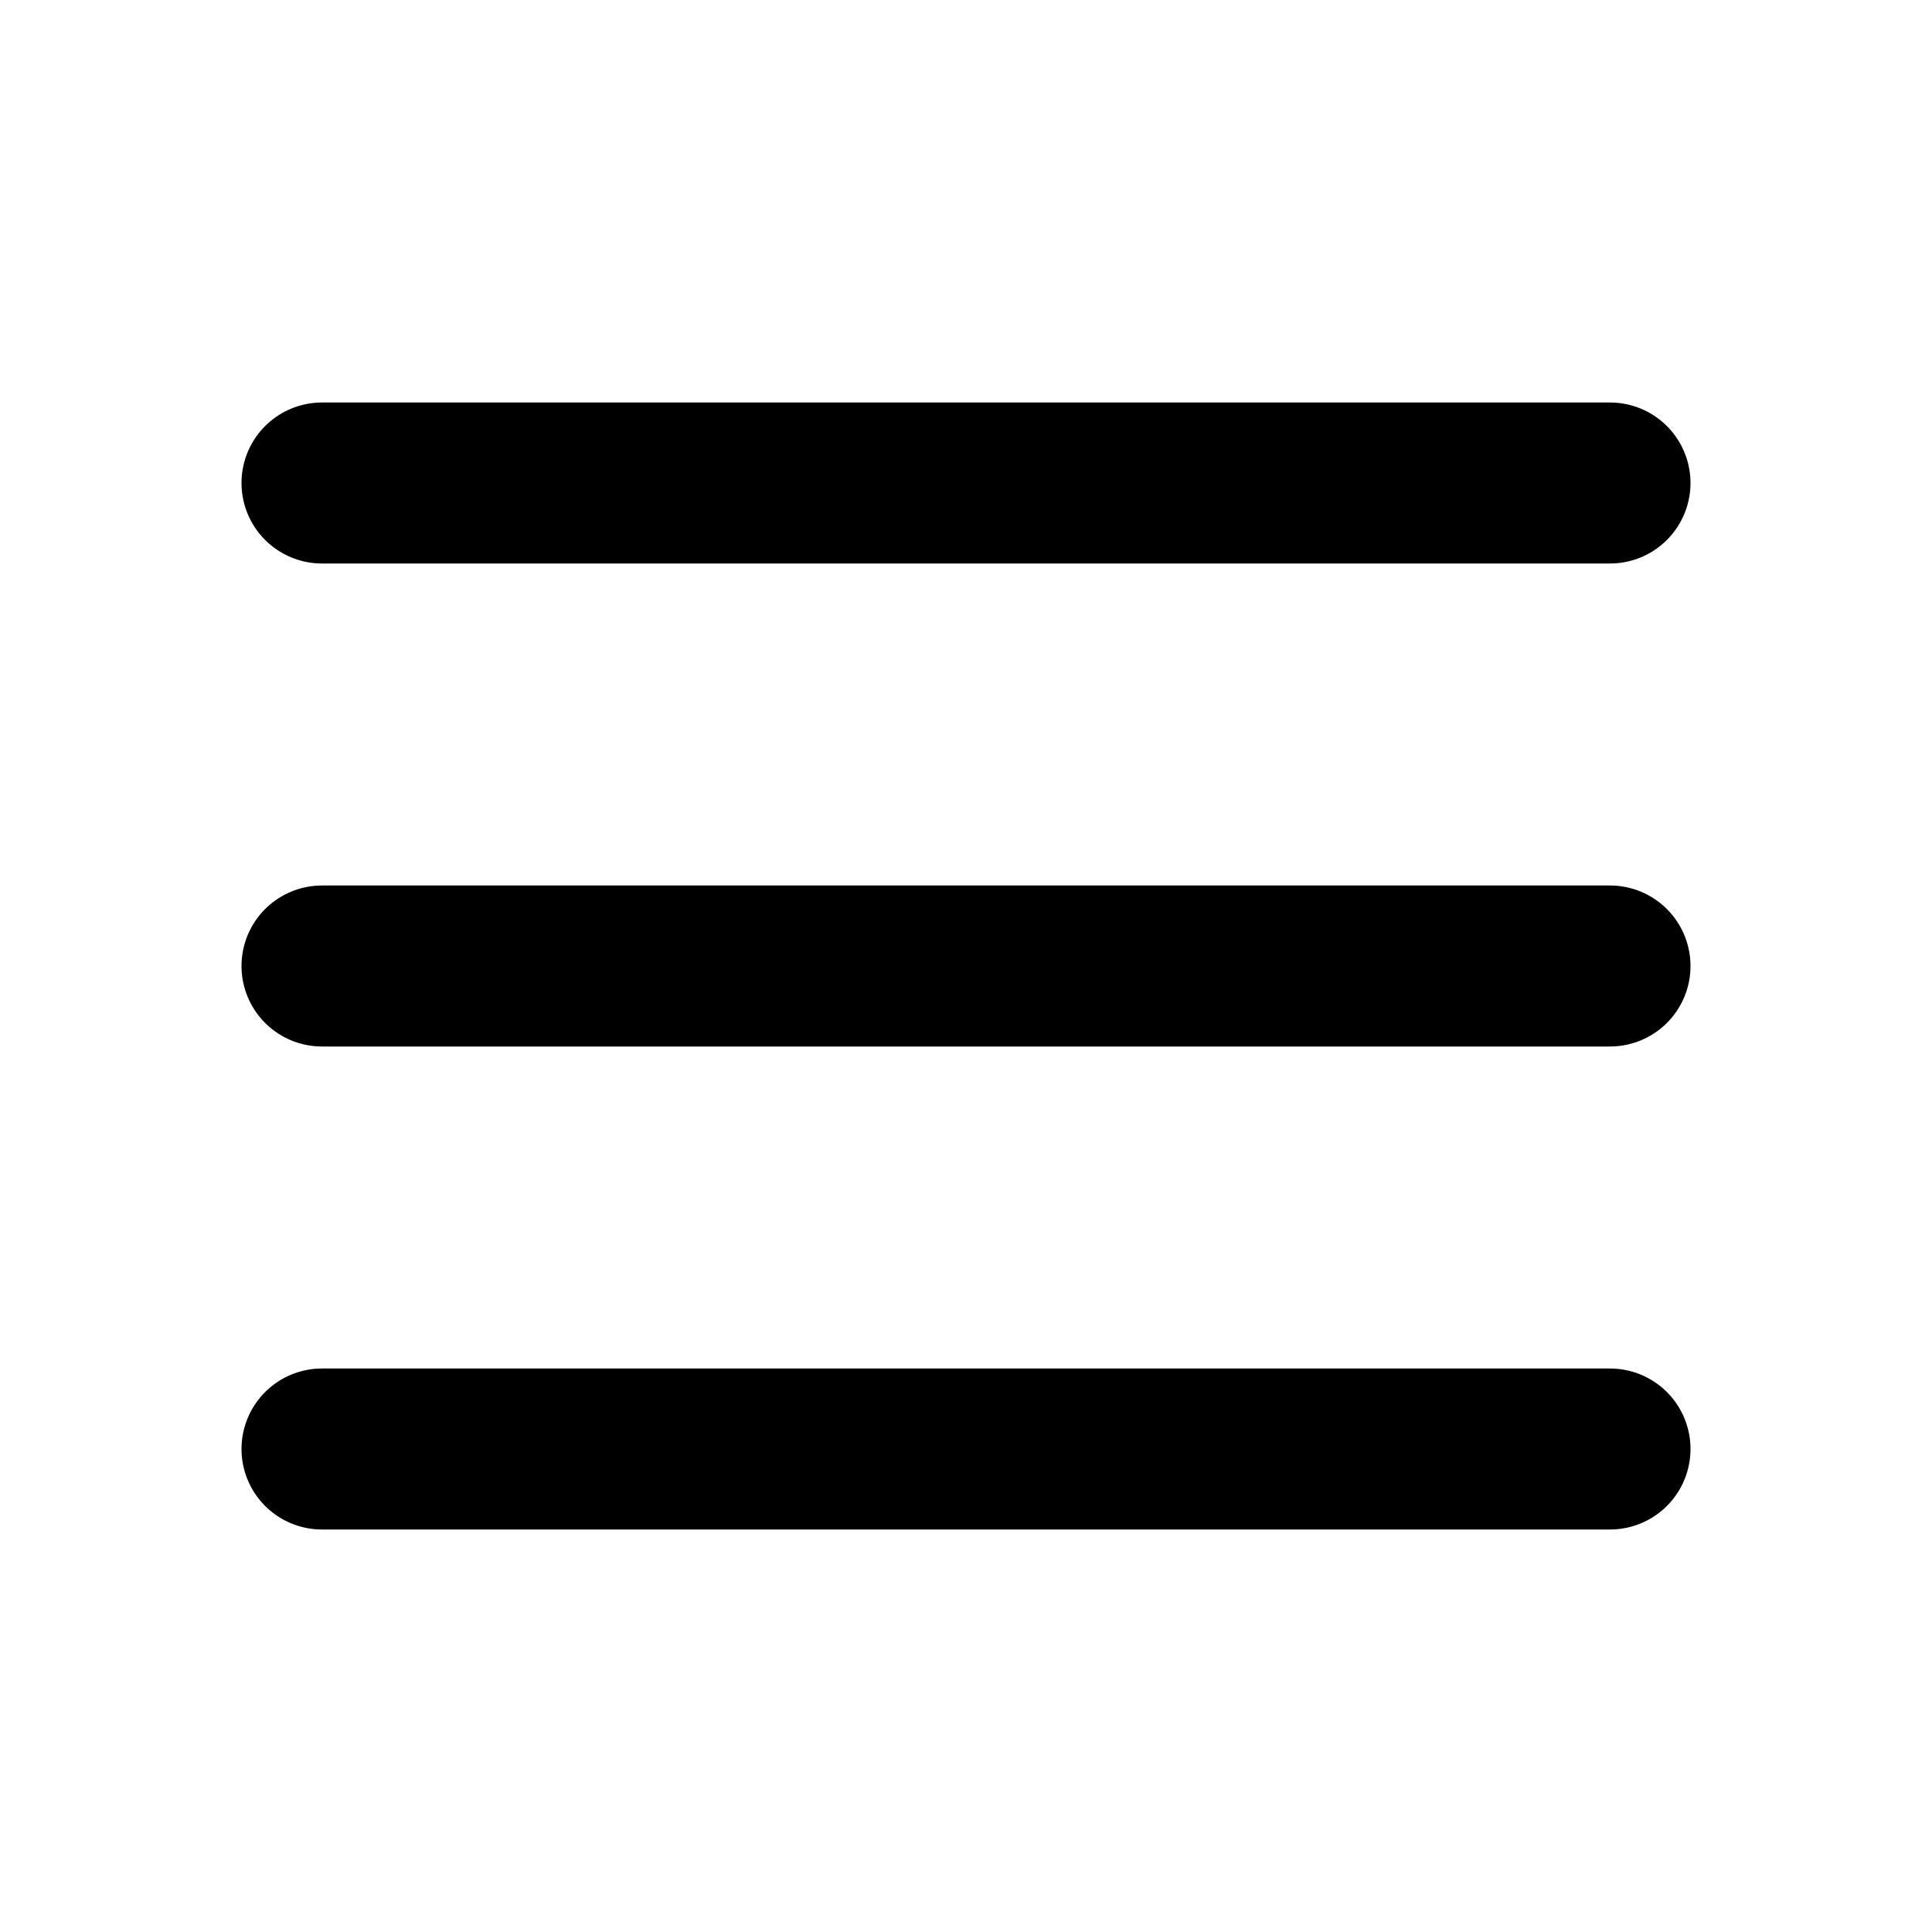
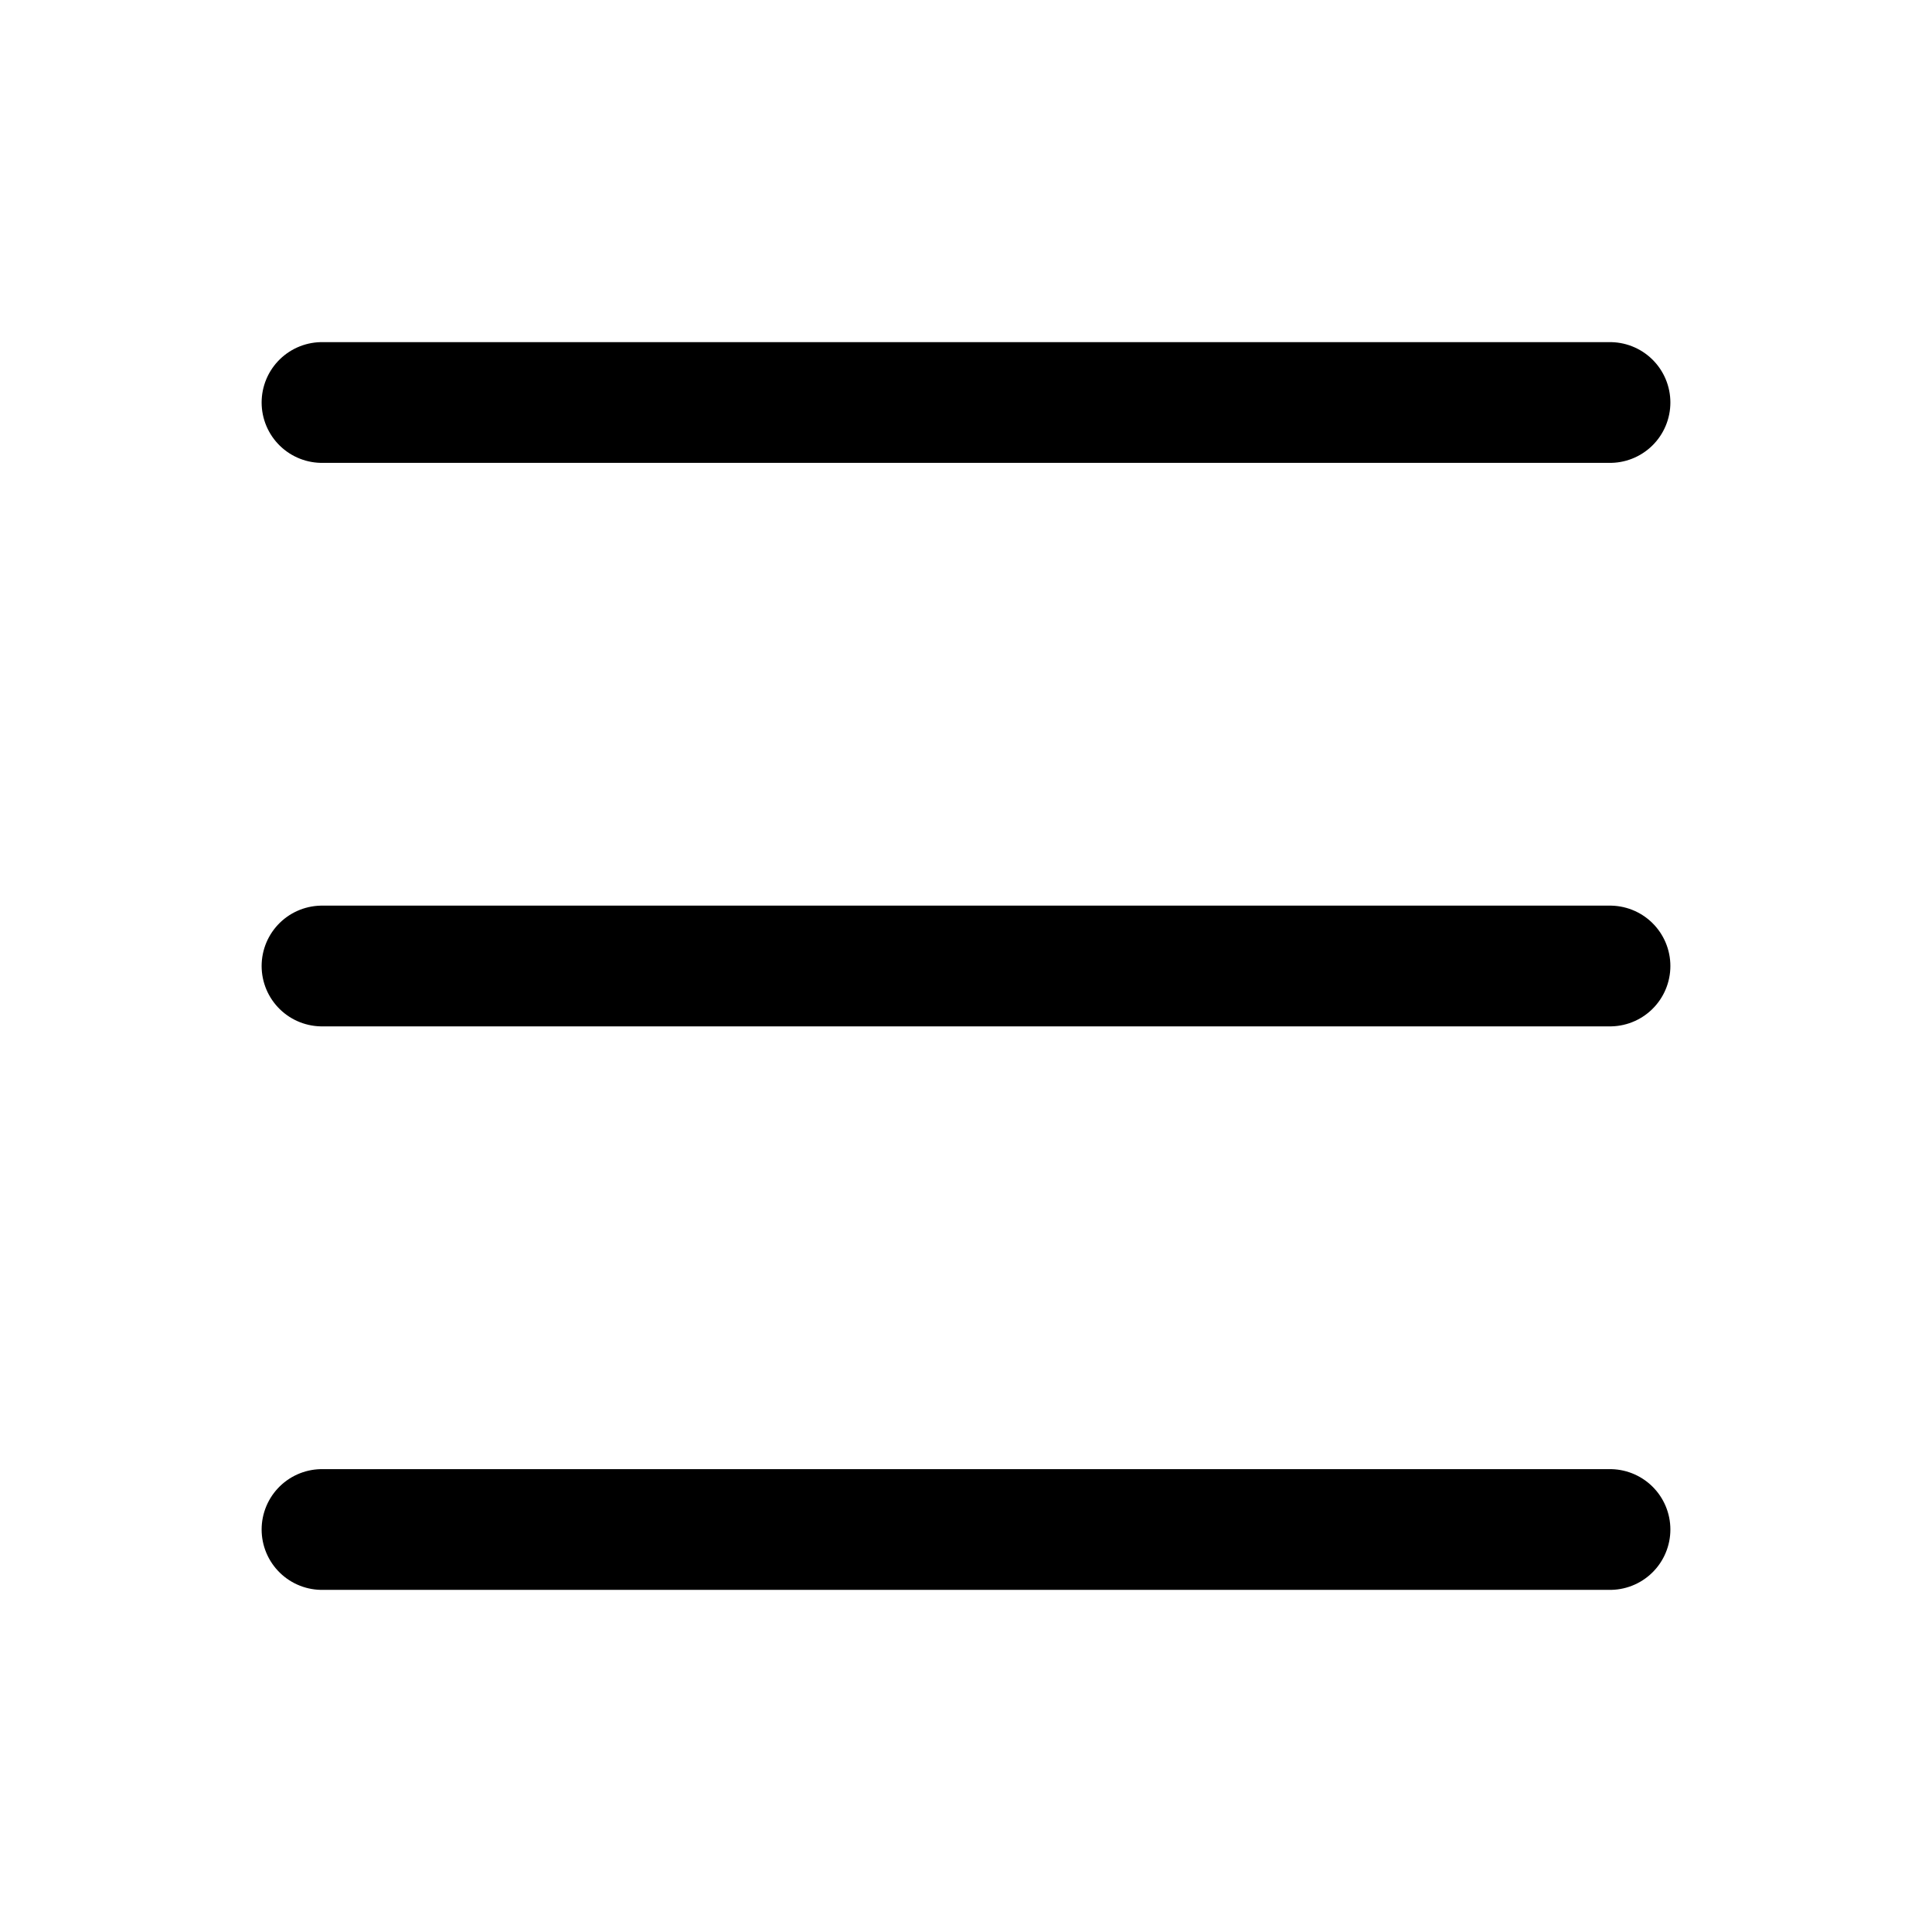
- <svg xmlns="http://www.w3.org/2000/svg" width="24" height="24" viewBox="0 0 24 24" fill="none" stroke="currentColor" stroke-width="2" stroke-linecap="round" stroke-linejoin="round" class="lucide lucide-menu">
-   <line x1="4" x2="20" y1="12" y2="12" />
-   <line x1="4" x2="20" y1="6" y2="6" />
-   <line x1="4" x2="20" y1="18" y2="18" />
+ <svg xmlns="http://www.w3.org/2000/svg" width="24" height="24" viewBox="0 0 24 24" fill="none" class="huge-animated-icon" data-huge-icon="draw" data-huge-source="Menu01Icon" aria-hidden="true" focusable="false">
+   <path d="M4 5L20 5" stroke="currentColor" stroke-linecap="round" stroke-linejoin="round" stroke-width="1.5" class="huge-icon-part" pathLength="1" style="--icon-motion:huge-draw;--icon-delay:0ms" />
+   <path d="M4 12L20 12" stroke="currentColor" stroke-linecap="round" stroke-linejoin="round" stroke-width="1.5" class="huge-icon-part" pathLength="1" style="--icon-motion:huge-draw;--icon-delay:40ms" />
+   <path d="M4 19L20 19" stroke="currentColor" stroke-linecap="round" stroke-linejoin="round" stroke-width="1.5" class="huge-icon-part" pathLength="1" style="--icon-motion:huge-draw;--icon-delay:80ms" />
</svg>
